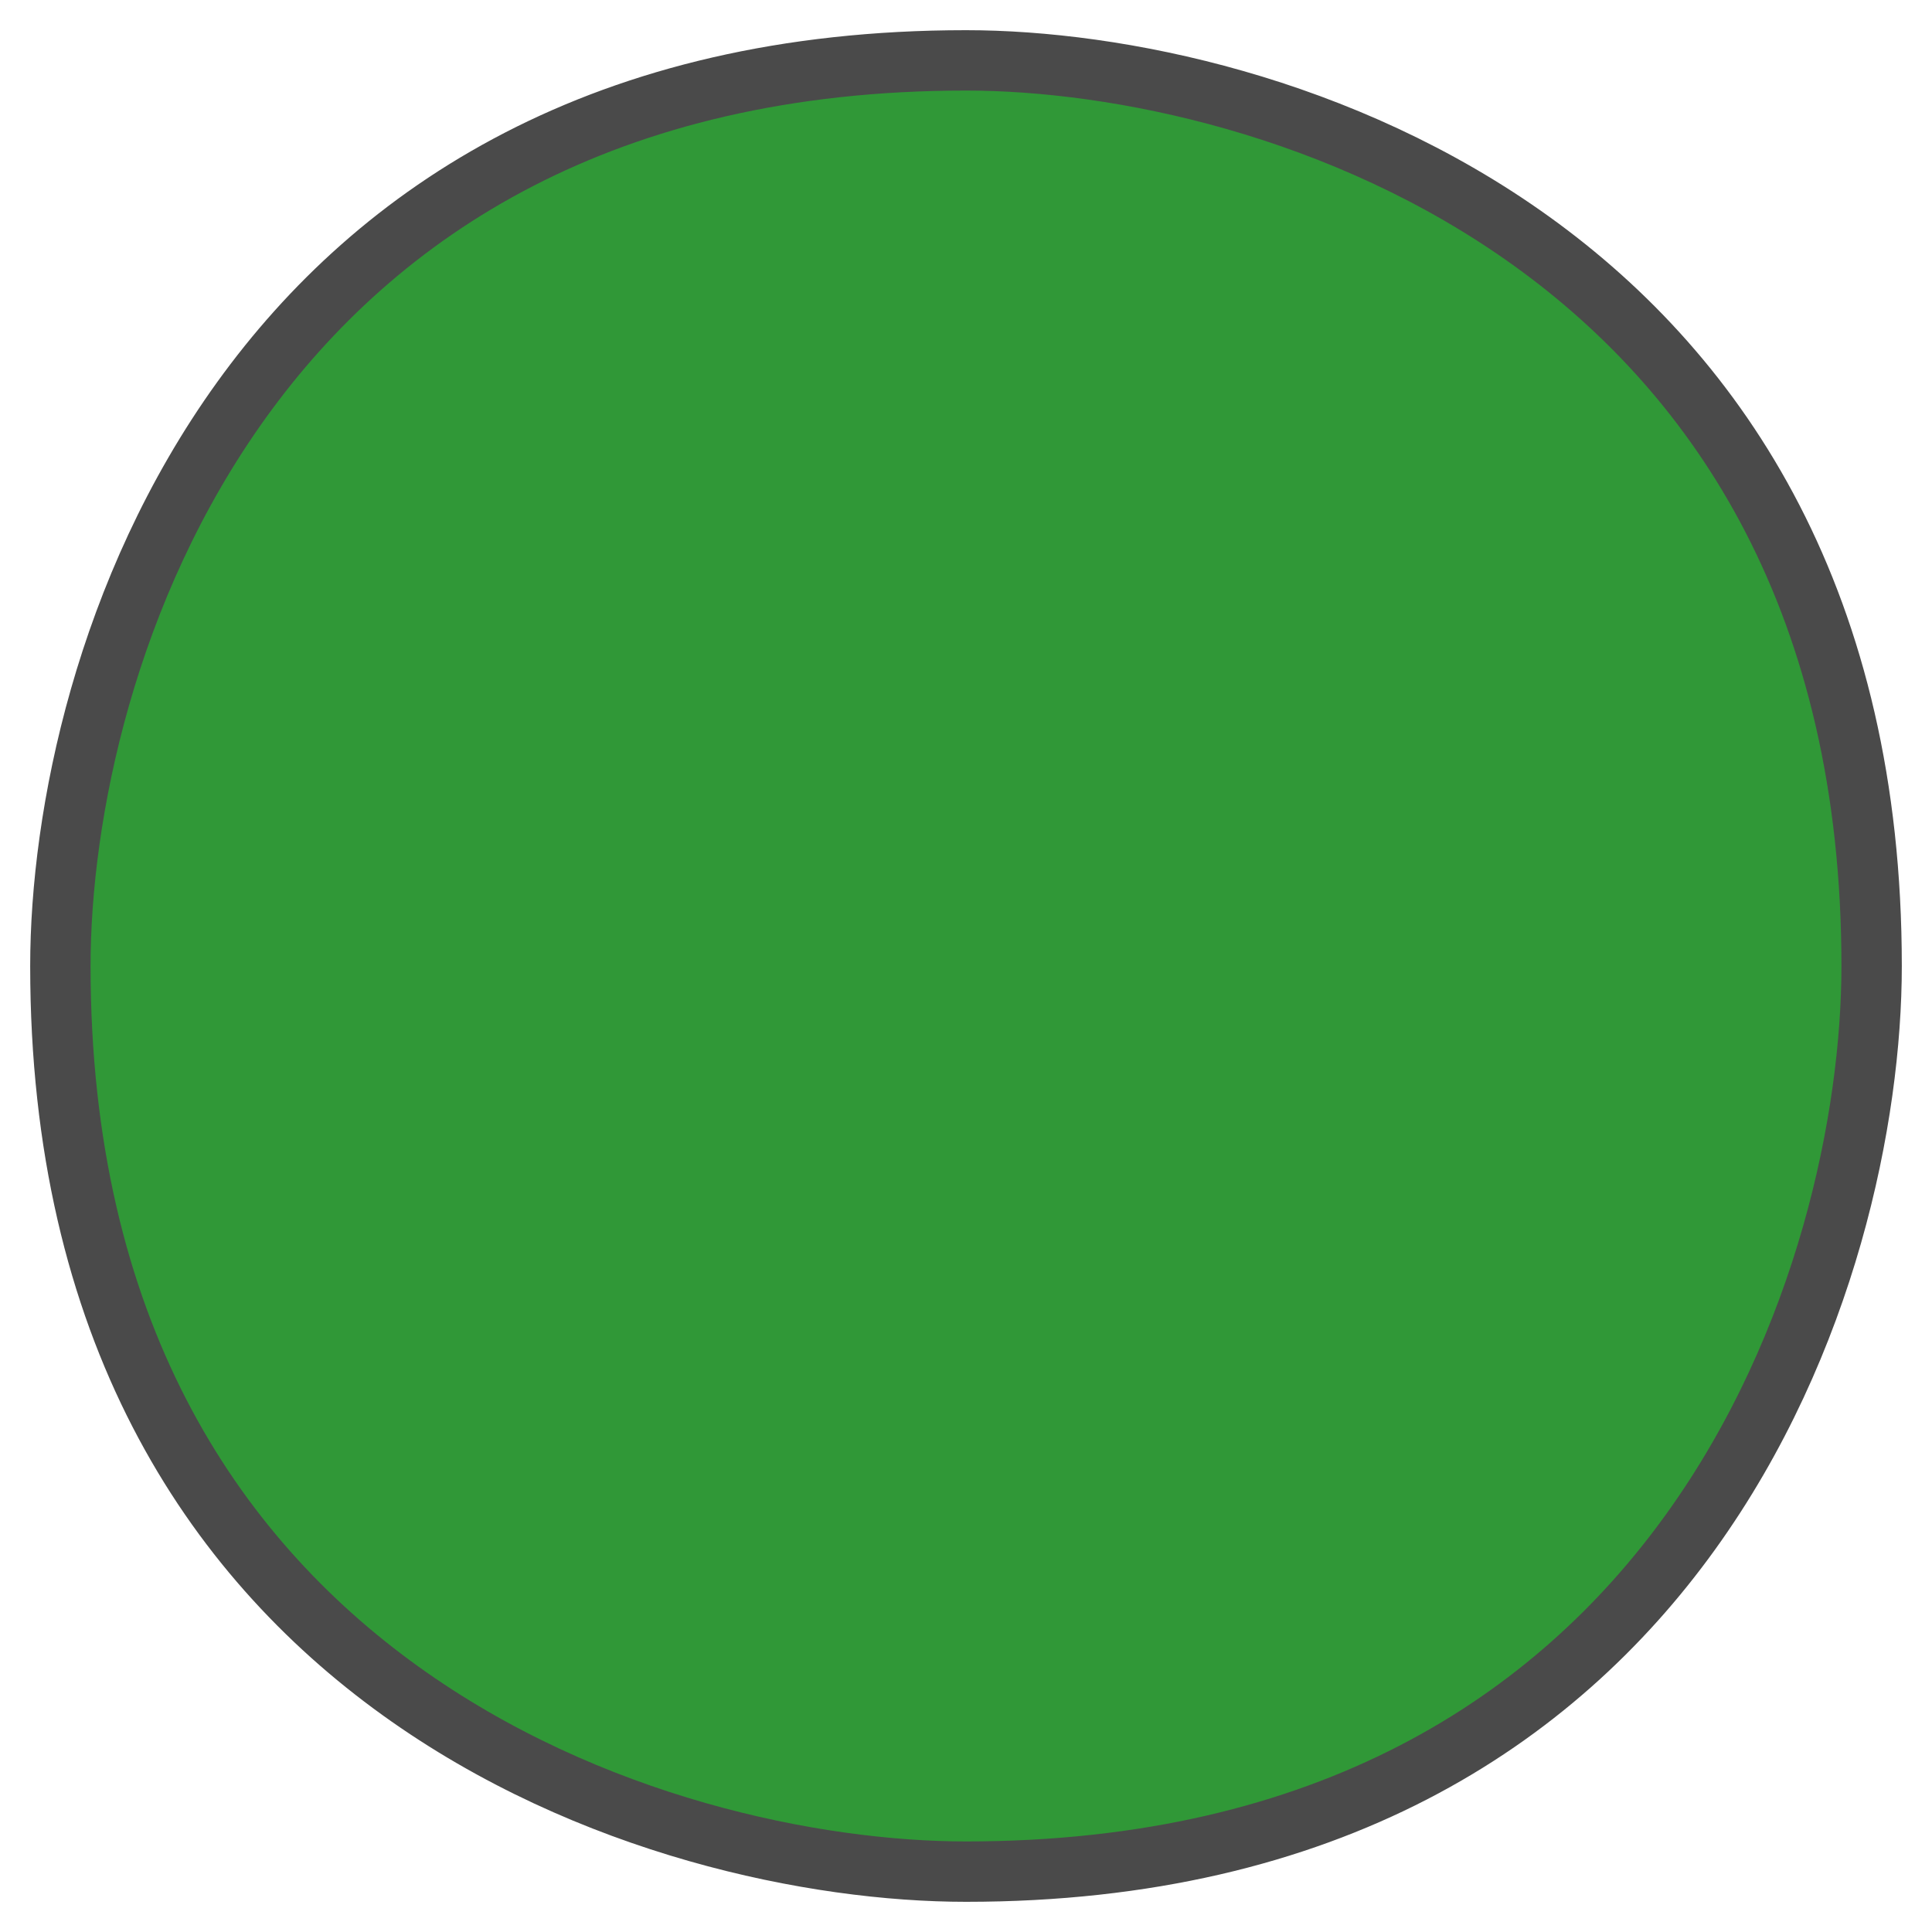
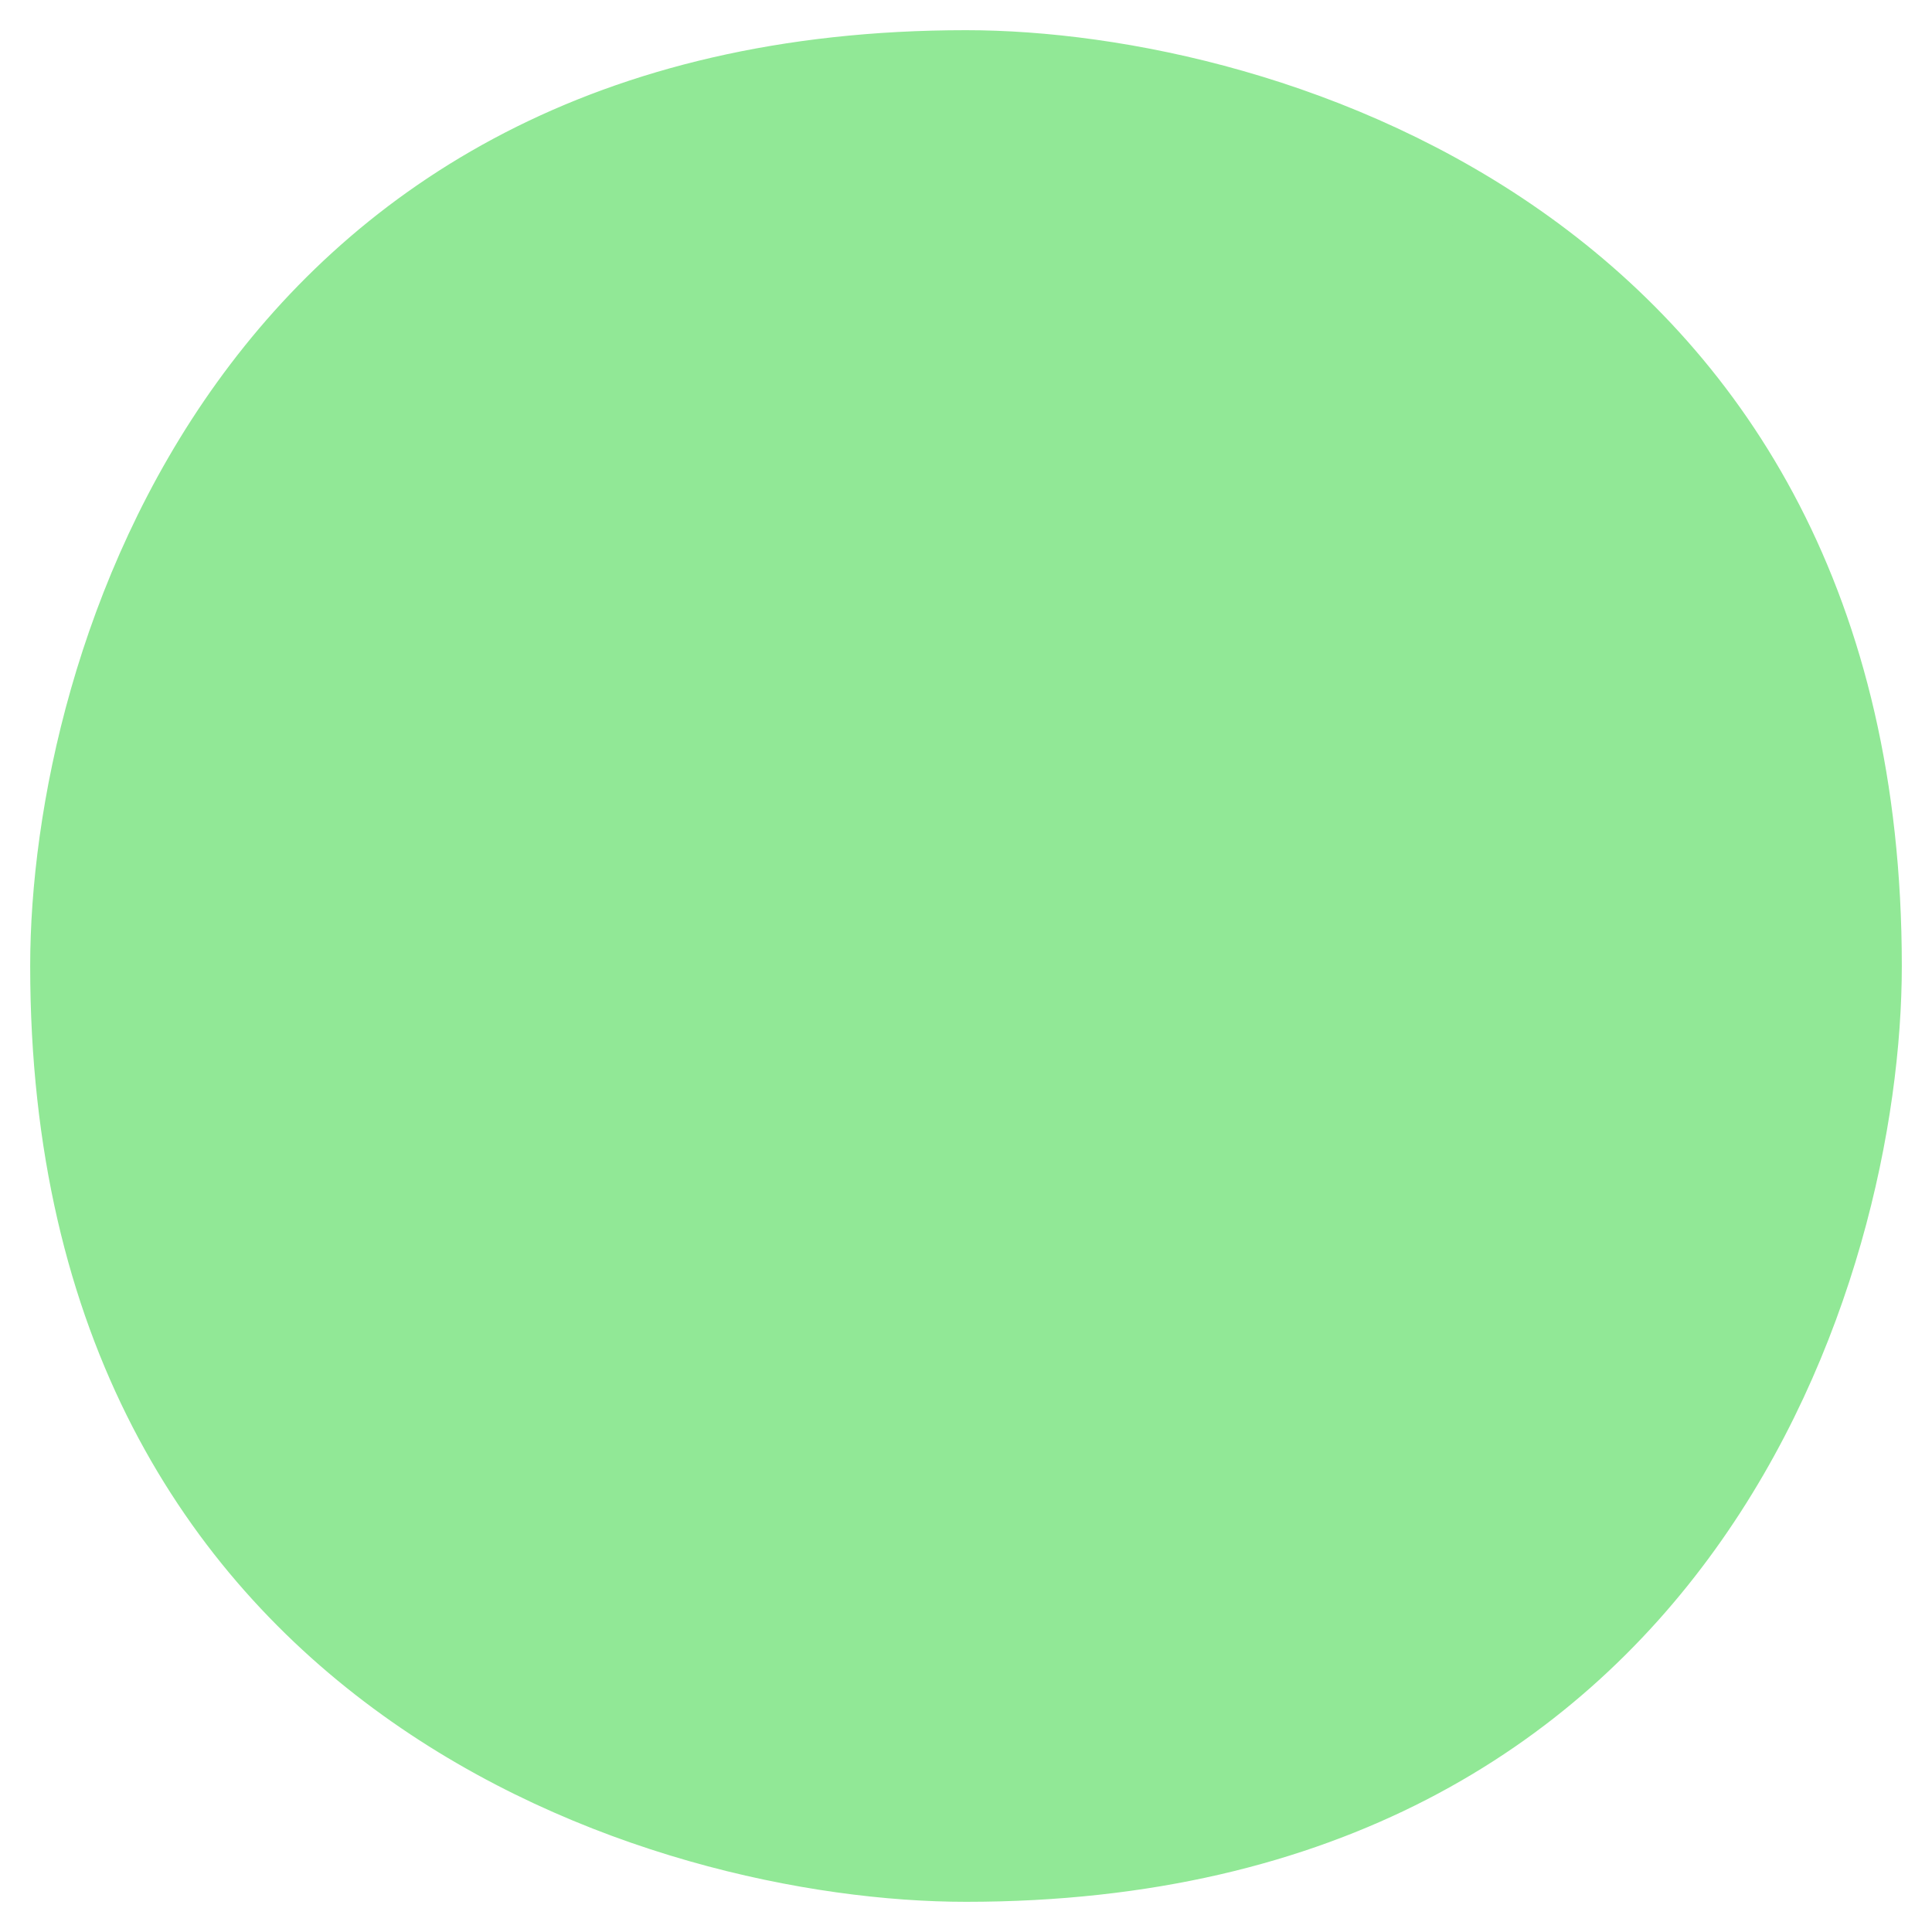
<svg xmlns="http://www.w3.org/2000/svg" width="32" height="32" viewBox="0 0 32 32" fill="none">
-   <path d="M31 16C31 21 28 31 16 31C11 31 1 28 1 16C1 11 4 1 16 1C21 1 31 4 31 16Z" fill="#309837" stroke="#4A4A4A" />
+   <path d="M31 16C31 21 28 31 16 31C11 31 1 28 1 16C1 11 4 1 16 1C21 1 31 4 31 16Z" fill="#91E896" stroke="#91E896" />
</svg>
